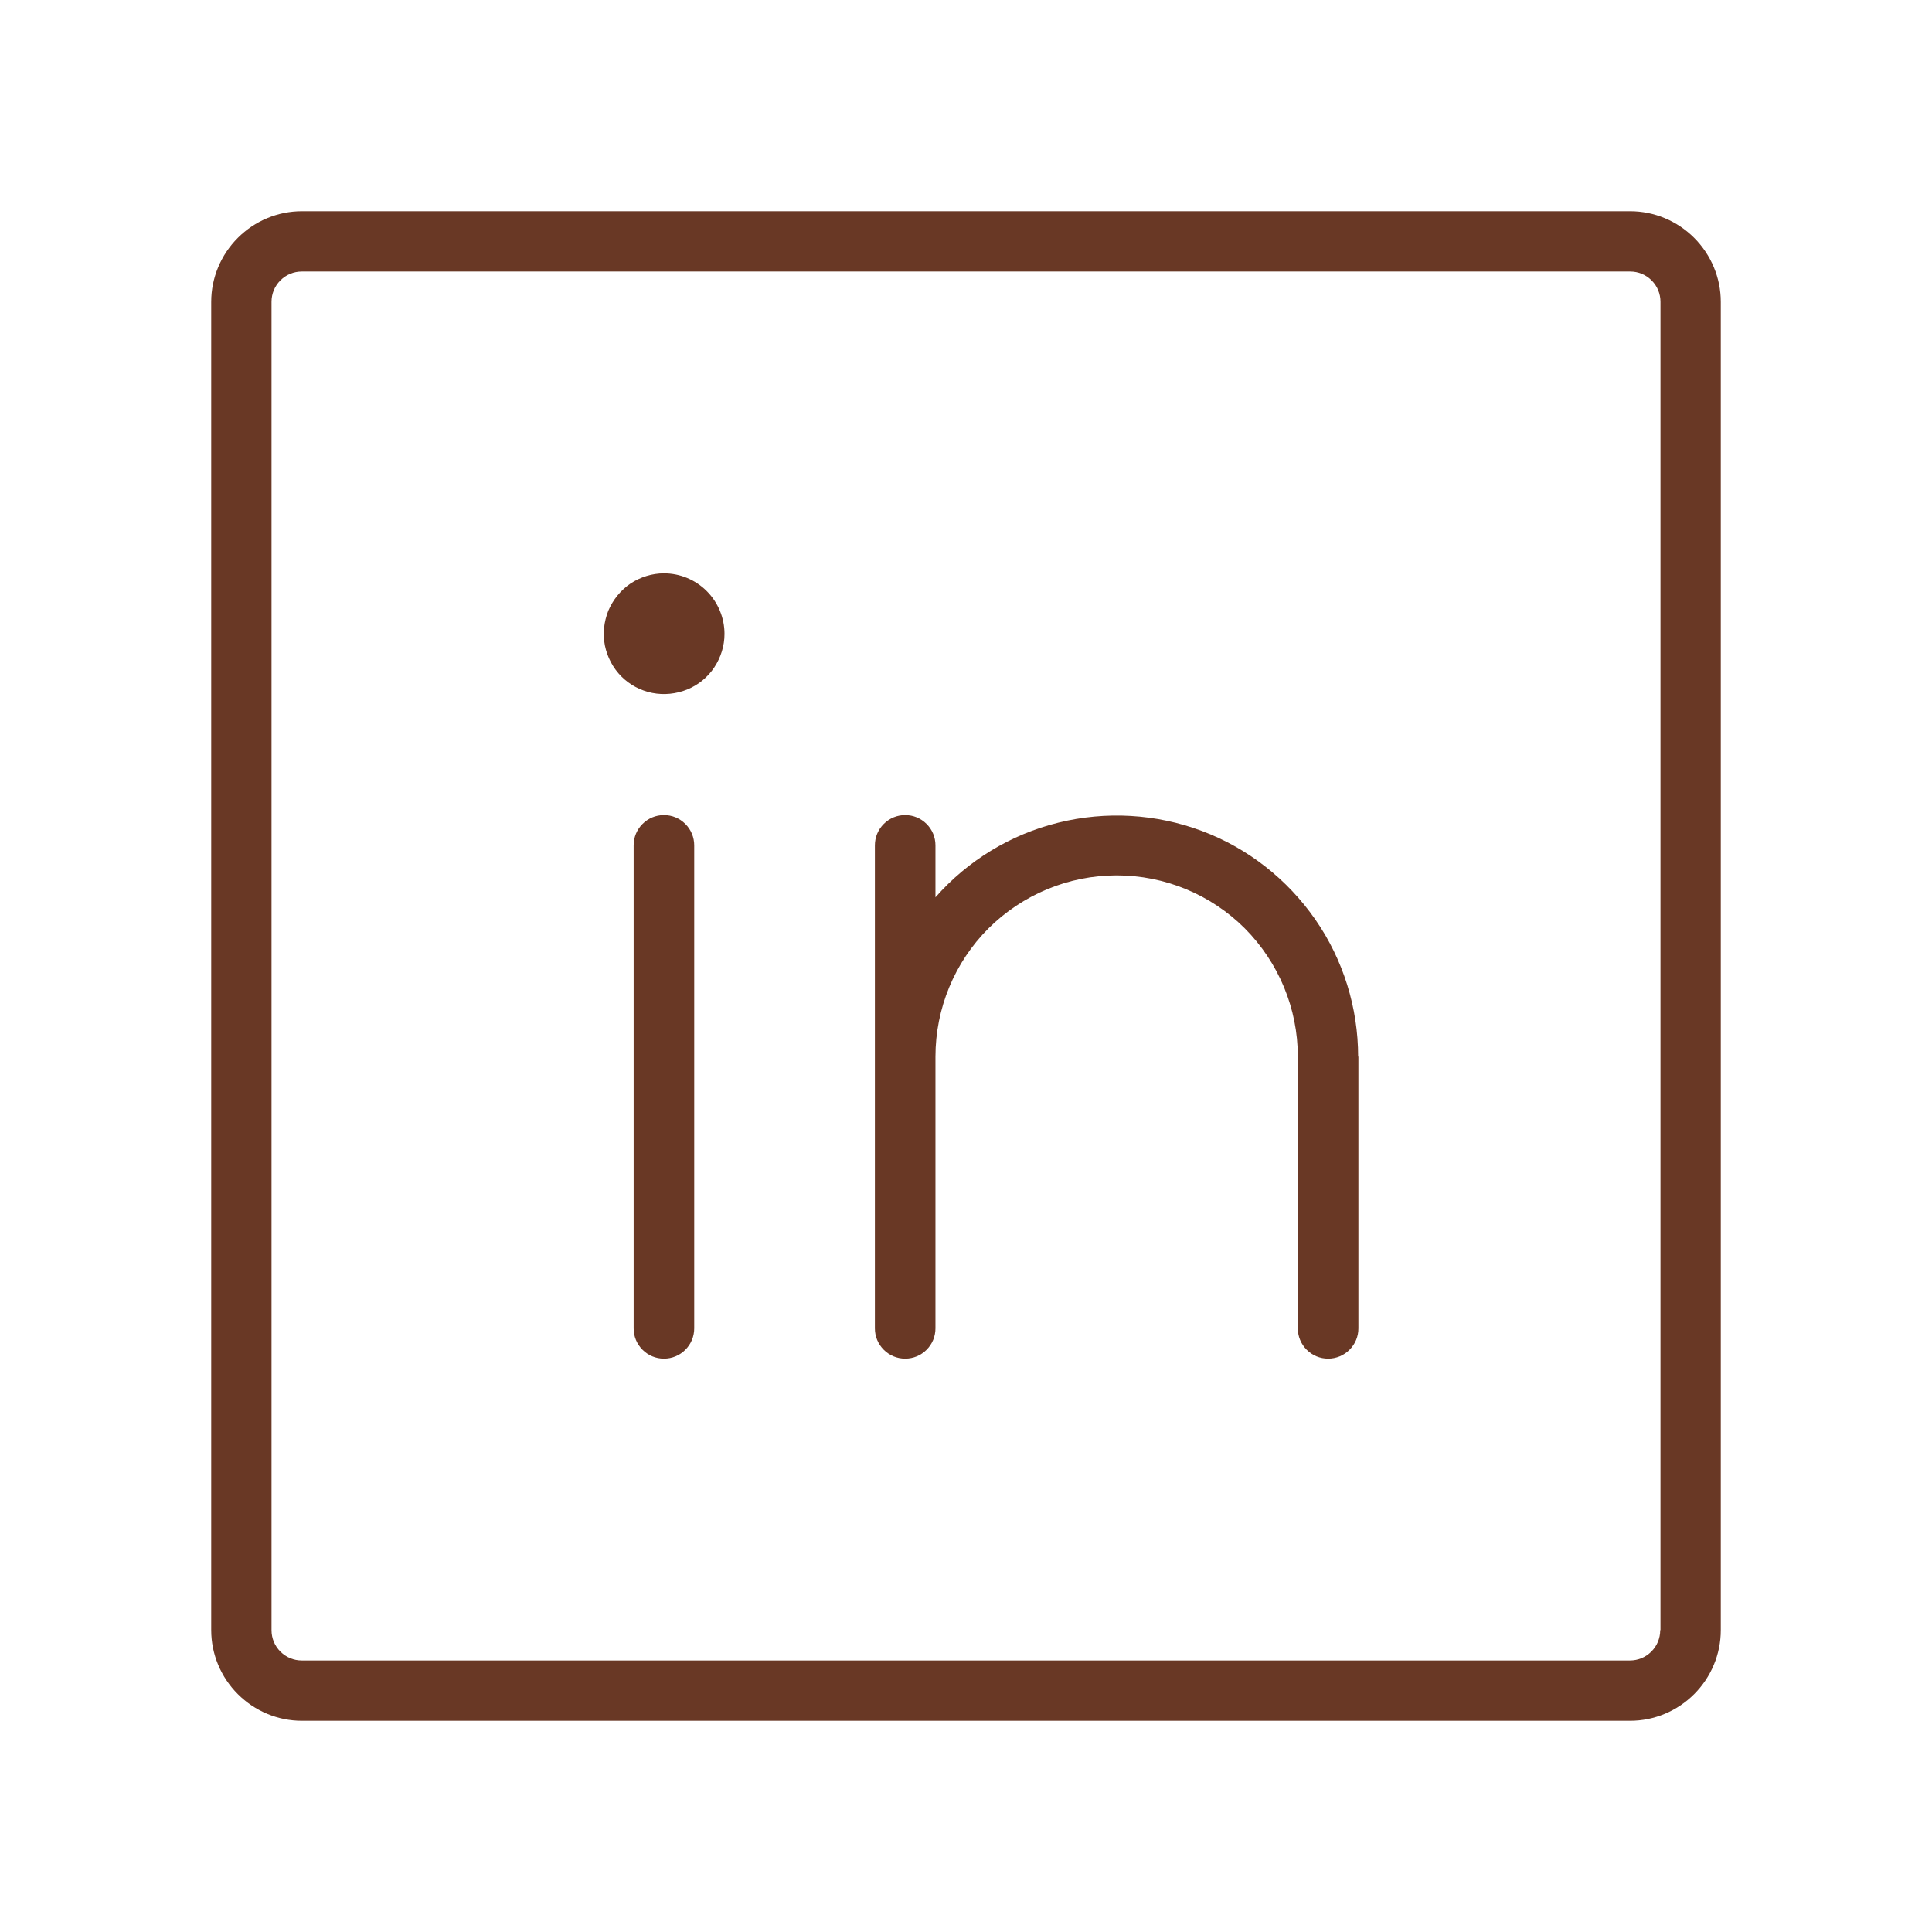
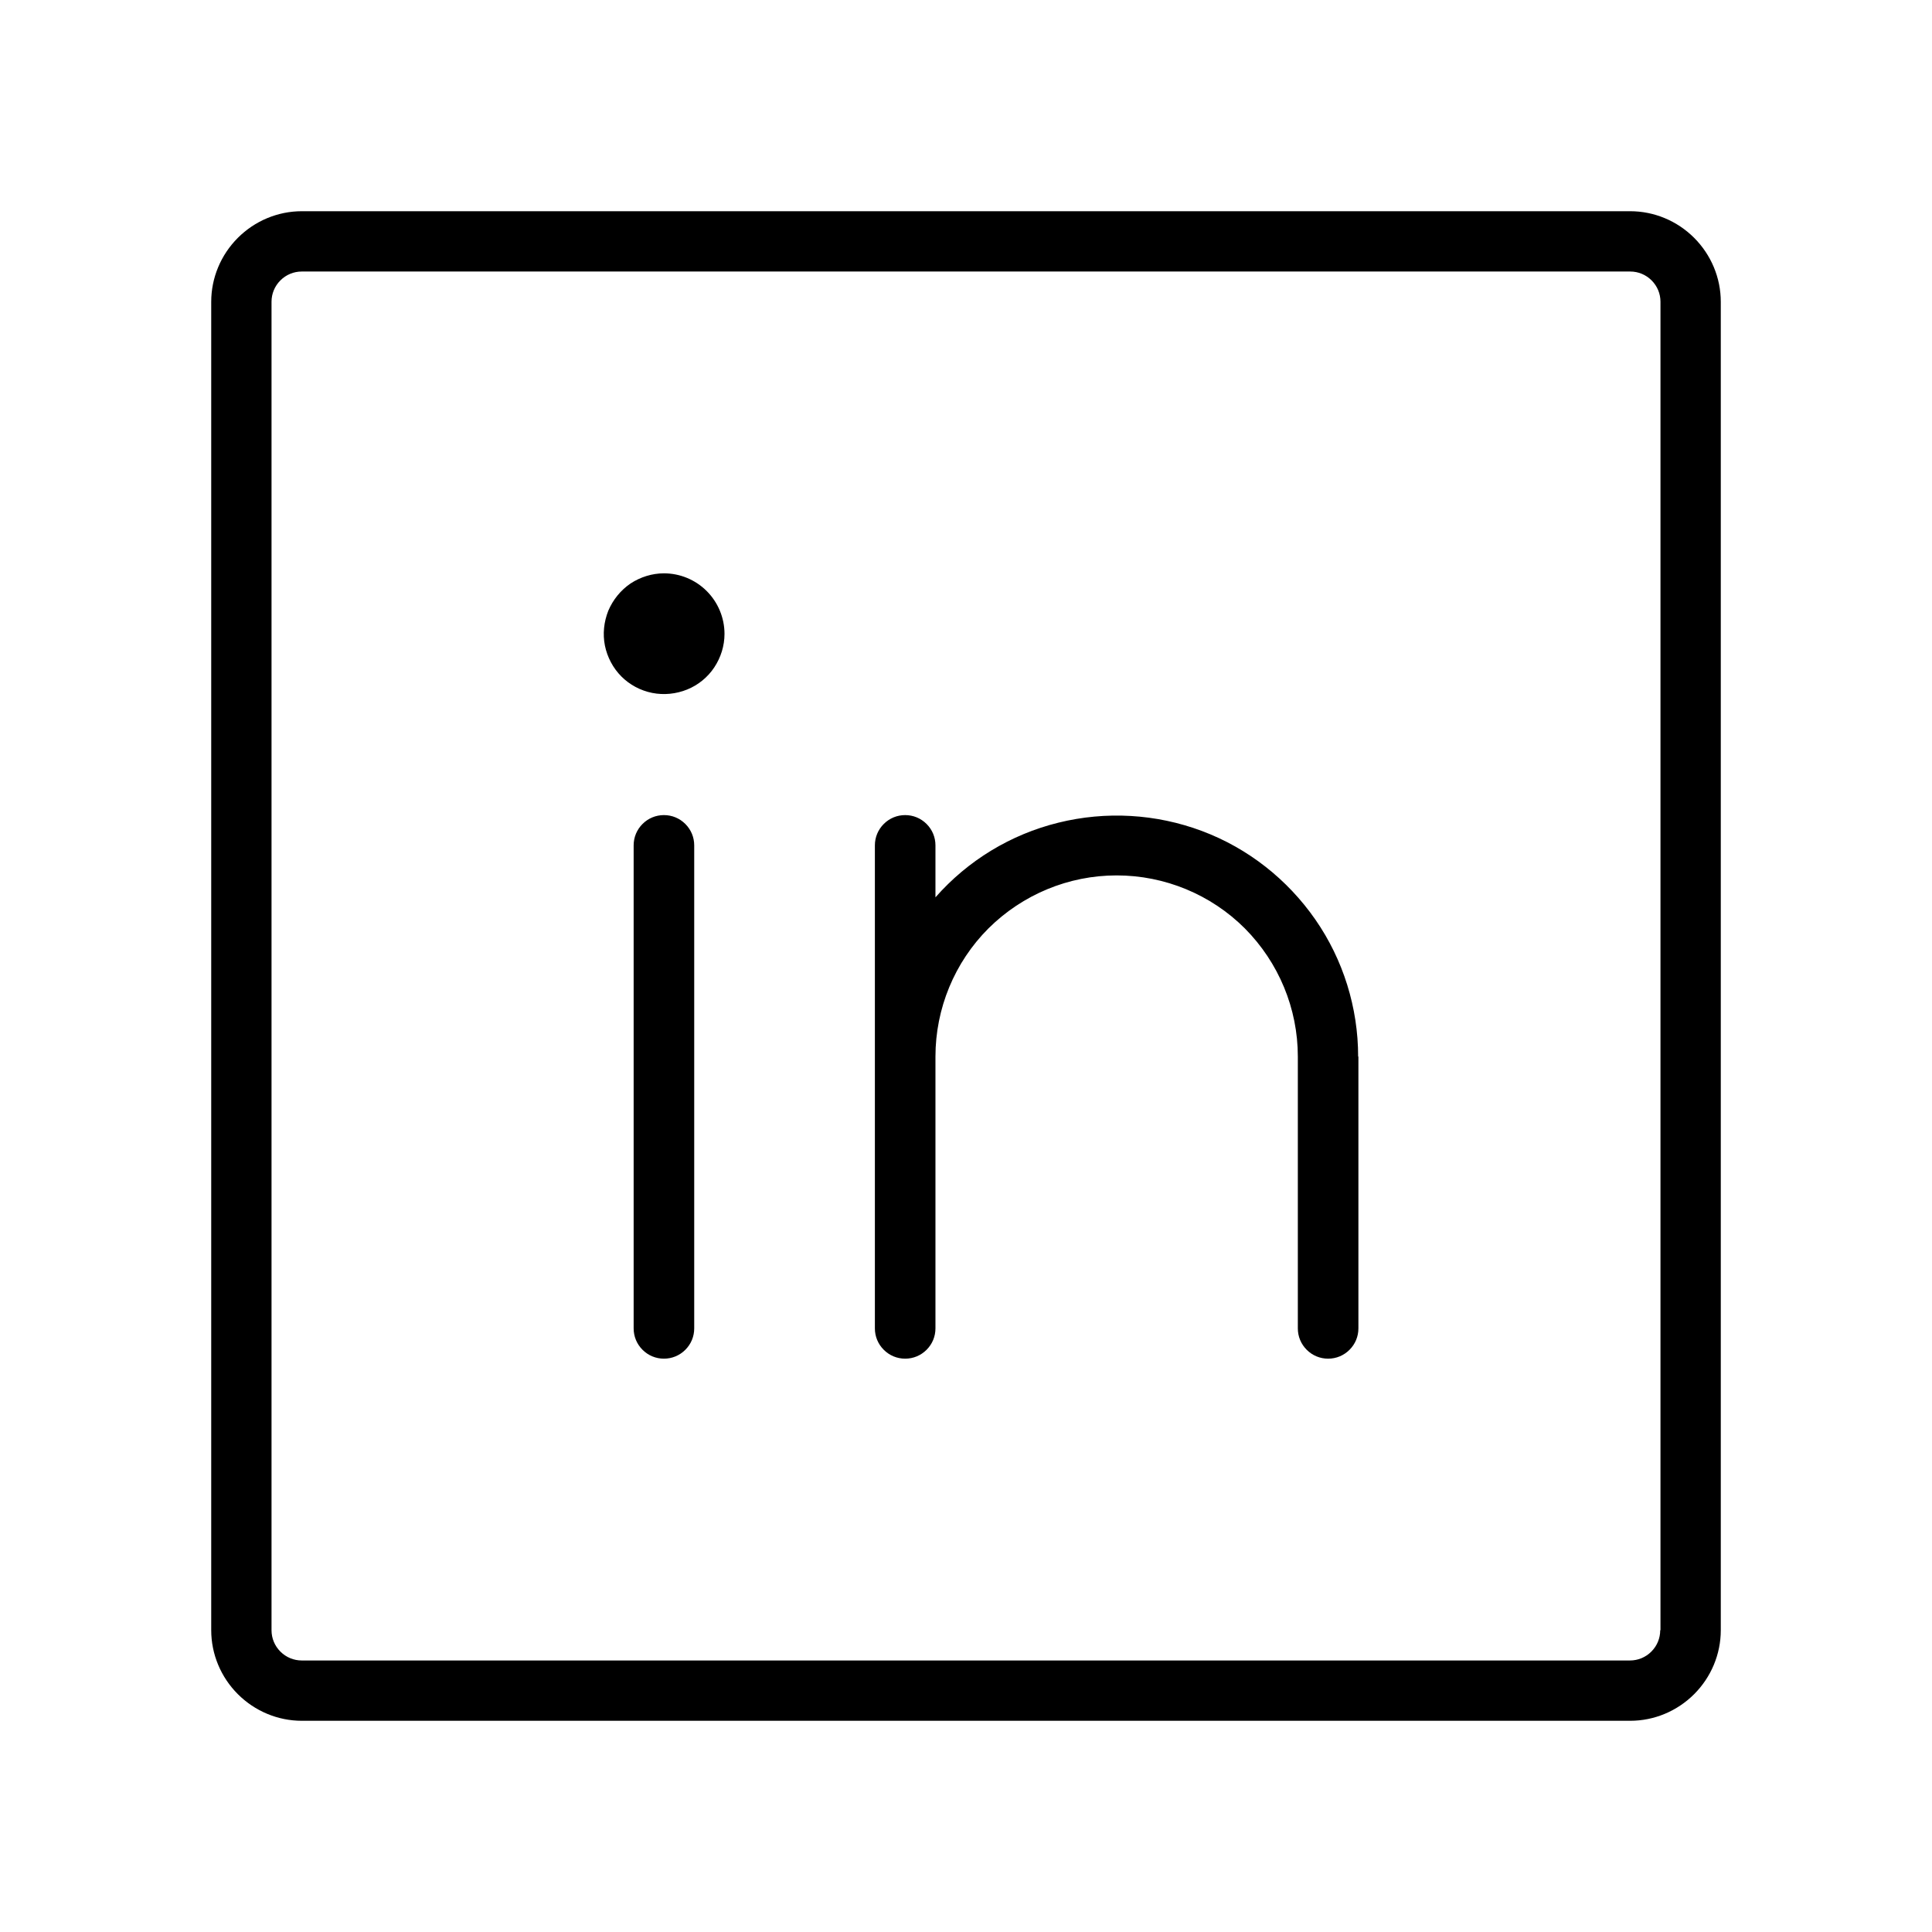
<svg xmlns="http://www.w3.org/2000/svg" id="Layer_1" version="1.1" viewBox="0 0 74 74">
-   <defs>
-     <style>
-       .st0 {
-         fill: #693825;
-       }
-     </style>
-   </defs>
-   <path class="st0" d="M62.44,8.09H11.56c-.92,0-1.8.37-2.45,1.02-.65.65-1.02,1.53-1.02,2.45v50.88c0,.92.37,1.8,1.02,2.45.65.65,1.53,1.02,2.45,1.02h50.88c.92,0,1.8-.37,2.45-1.02.65-.65,1.02-1.53,1.02-2.45V11.56c0-.92-.37-1.8-1.02-2.45-.65-.65-1.53-1.02-2.45-1.02ZM63.59,62.44c0,.31-.12.6-.34.82s-.51.34-.82.34H11.56c-.31,0-.6-.12-.82-.34-.22-.22-.34-.51-.34-.82V11.56c0-.31.12-.6.34-.82.22-.22.51-.34.82-.34h50.88c.31,0,.6.12.82.34.22.22.34.51.34.82v50.88ZM26.59,32.38v18.5c0,.31-.12.6-.34.82s-.51.34-.82.34-.6-.12-.82-.34-.34-.51-.34-.82v-18.5c0-.31.12-.6.34-.82s.51-.34.82-.34.6.12.82.34.34.51.34.82ZM52.03,40.47v10.41c0,.31-.12.6-.34.82s-.51.34-.82.34-.6-.12-.82-.34-.34-.51-.34-.82v-10.41c0-1.84-.73-3.6-2.03-4.91-1.3-1.3-3.07-2.03-4.91-2.03s-3.6.73-4.91,2.03c-1.3,1.3-2.03,3.07-2.03,4.91v10.41c0,.31-.12.6-.34.82s-.51.34-.82.34-.6-.12-.82-.34-.34-.51-.34-.82v-18.5c0-.31.12-.6.34-.82s.51-.34.82-.34.6.12.82.34.34.51.34.82v1.99c1.24-1.41,2.88-2.41,4.71-2.86,1.82-.45,3.74-.34,5.5.32,1.76.66,3.27,1.85,4.34,3.39,1.07,1.54,1.64,3.38,1.64,5.25ZM27.75,24.28c0,.46-.14.9-.39,1.28s-.62.68-1.04.85c-.42.17-.89.22-1.34.13-.45-.09-.86-.31-1.18-.63-.32-.32-.54-.74-.63-1.18-.09-.45-.04-.91.13-1.34.18-.42.47-.78.85-1.04.38-.25.83-.39,1.28-.39.61,0,1.2.24,1.64.68.43.43.68,1.02.68,1.64Z" />
+   <path d="M62.44,8.09H11.56c-.92,0-1.8.37-2.45,1.02-.65.65-1.02,1.53-1.02,2.45v50.88c0,.92.37,1.8,1.02,2.45.65.65,1.53,1.02,2.45,1.02h50.88c.92,0,1.8-.37,2.45-1.02s1.02-1.53,1.02-2.45V11.56c0-.92-.37-1.8-1.02-2.45-.65-.65-1.53-1.02-2.45-1.02ZM63.59,62.44c0,.31-.12.6-.34.82s-.51.34-.82.34H11.56c-.31,0-.6-.12-.82-.34-.22-.22-.34-.51-.34-.82V11.56c0-.31.12-.6.34-.82.22-.22.51-.34.82-.34h50.88c.31,0,.6.12.82.34s.34.51.34.82v50.88h-.01ZM26.59,32.38v18.5c0,.31-.12.6-.34.82s-.51.34-.82.34-.6-.12-.82-.34-.34-.51-.34-.82v-18.5c0-.31.12-.6.34-.82s.51-.34.82-.34.6.12.82.34.34.51.34.82ZM52.03,40.47v10.41c0,.31-.12.6-.34.82s-.51.34-.82.34-.6-.12-.82-.34-.34-.51-.34-.82v-10.41c0-1.84-.73-3.6-2.03-4.91-1.3-1.3-3.07-2.03-4.91-2.03s-3.6.73-4.91,2.03c-1.3,1.3-2.03,3.07-2.03,4.91v10.41c0,.31-.12.6-.34.82s-.51.34-.82.34-.6-.12-.82-.34-.34-.51-.34-.82v-18.5c0-.31.12-.6.34-.82s.51-.34.82-.34.6.12.82.34.34.51.34.82v1.99c1.24-1.41,2.88-2.41,4.71-2.86,1.82-.45,3.74-.34,5.5.32s3.27,1.85,4.34,3.39,1.64,3.38,1.64,5.25h0ZM27.75,24.28c0,.46-.14.9-.39,1.28s-.62.68-1.04.85-.89.22-1.34.13-.86-.31-1.18-.63-.54-.74-.63-1.18c-.09-.45-.04-.91.13-1.34.18-.42.47-.78.85-1.04.38-.25.83-.39,1.28-.39.61,0,1.2.24,1.64.68.43.43.68,1.02.68,1.64Z" />
</svg>
